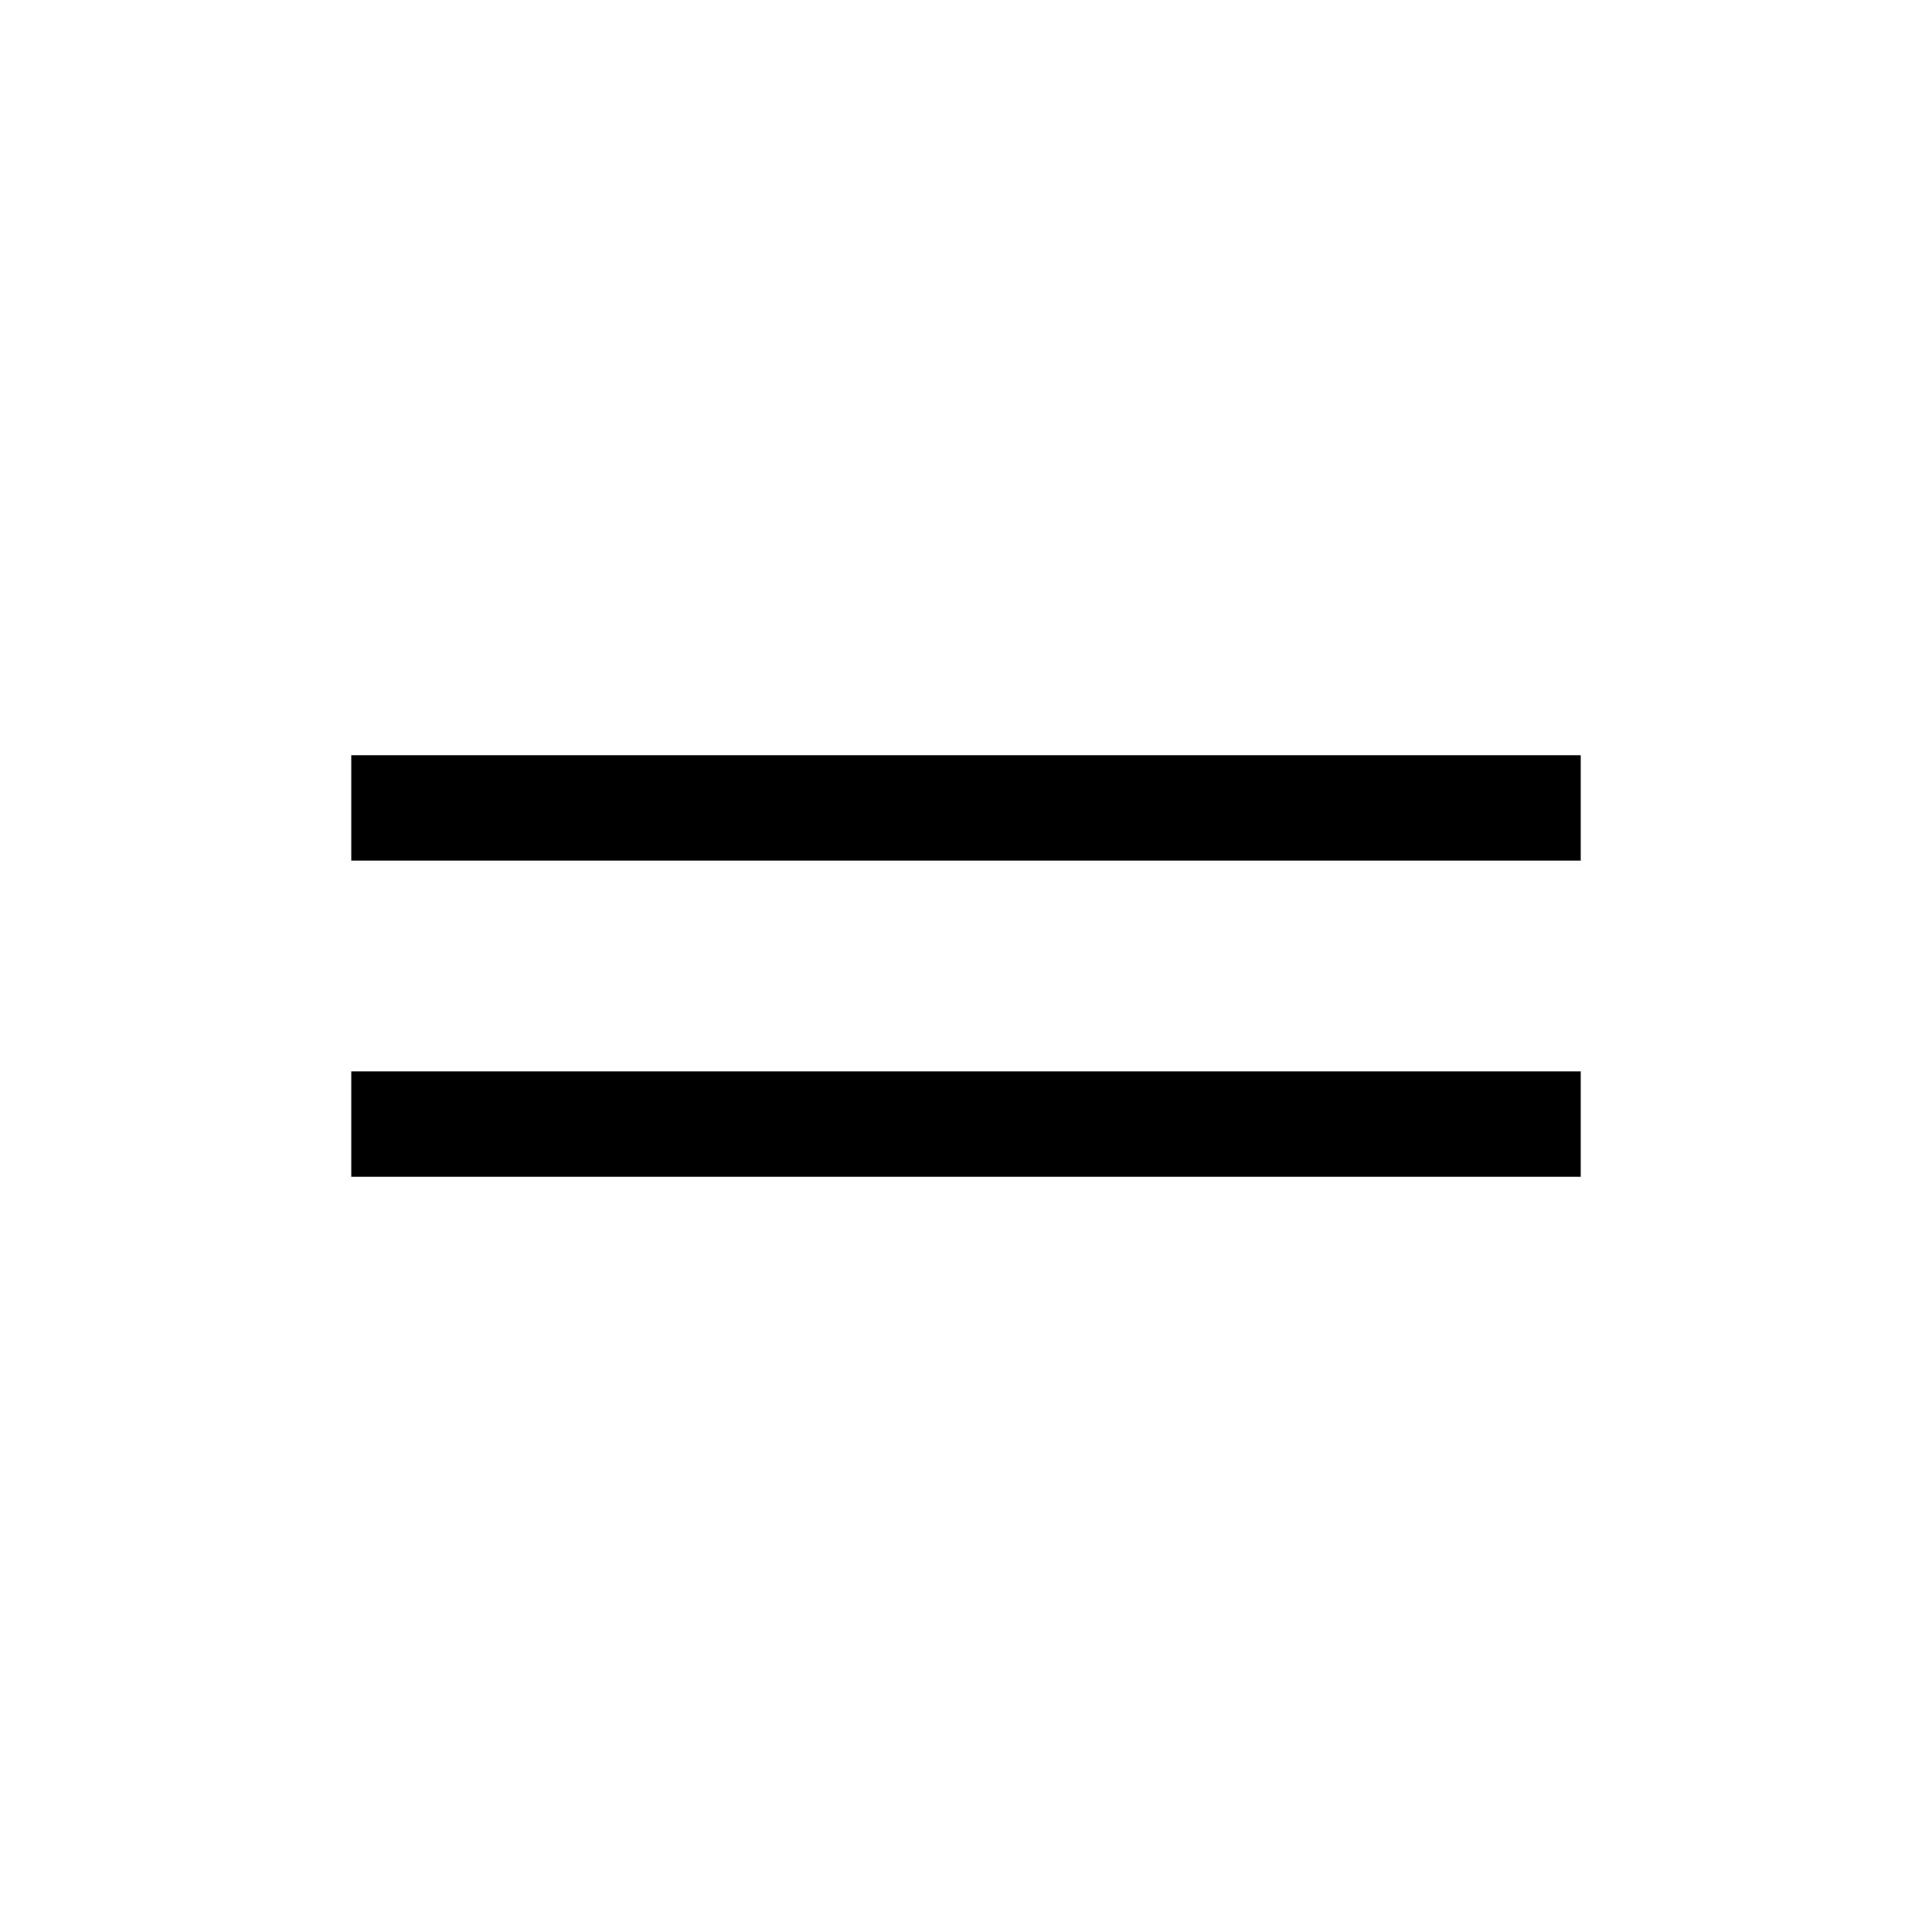
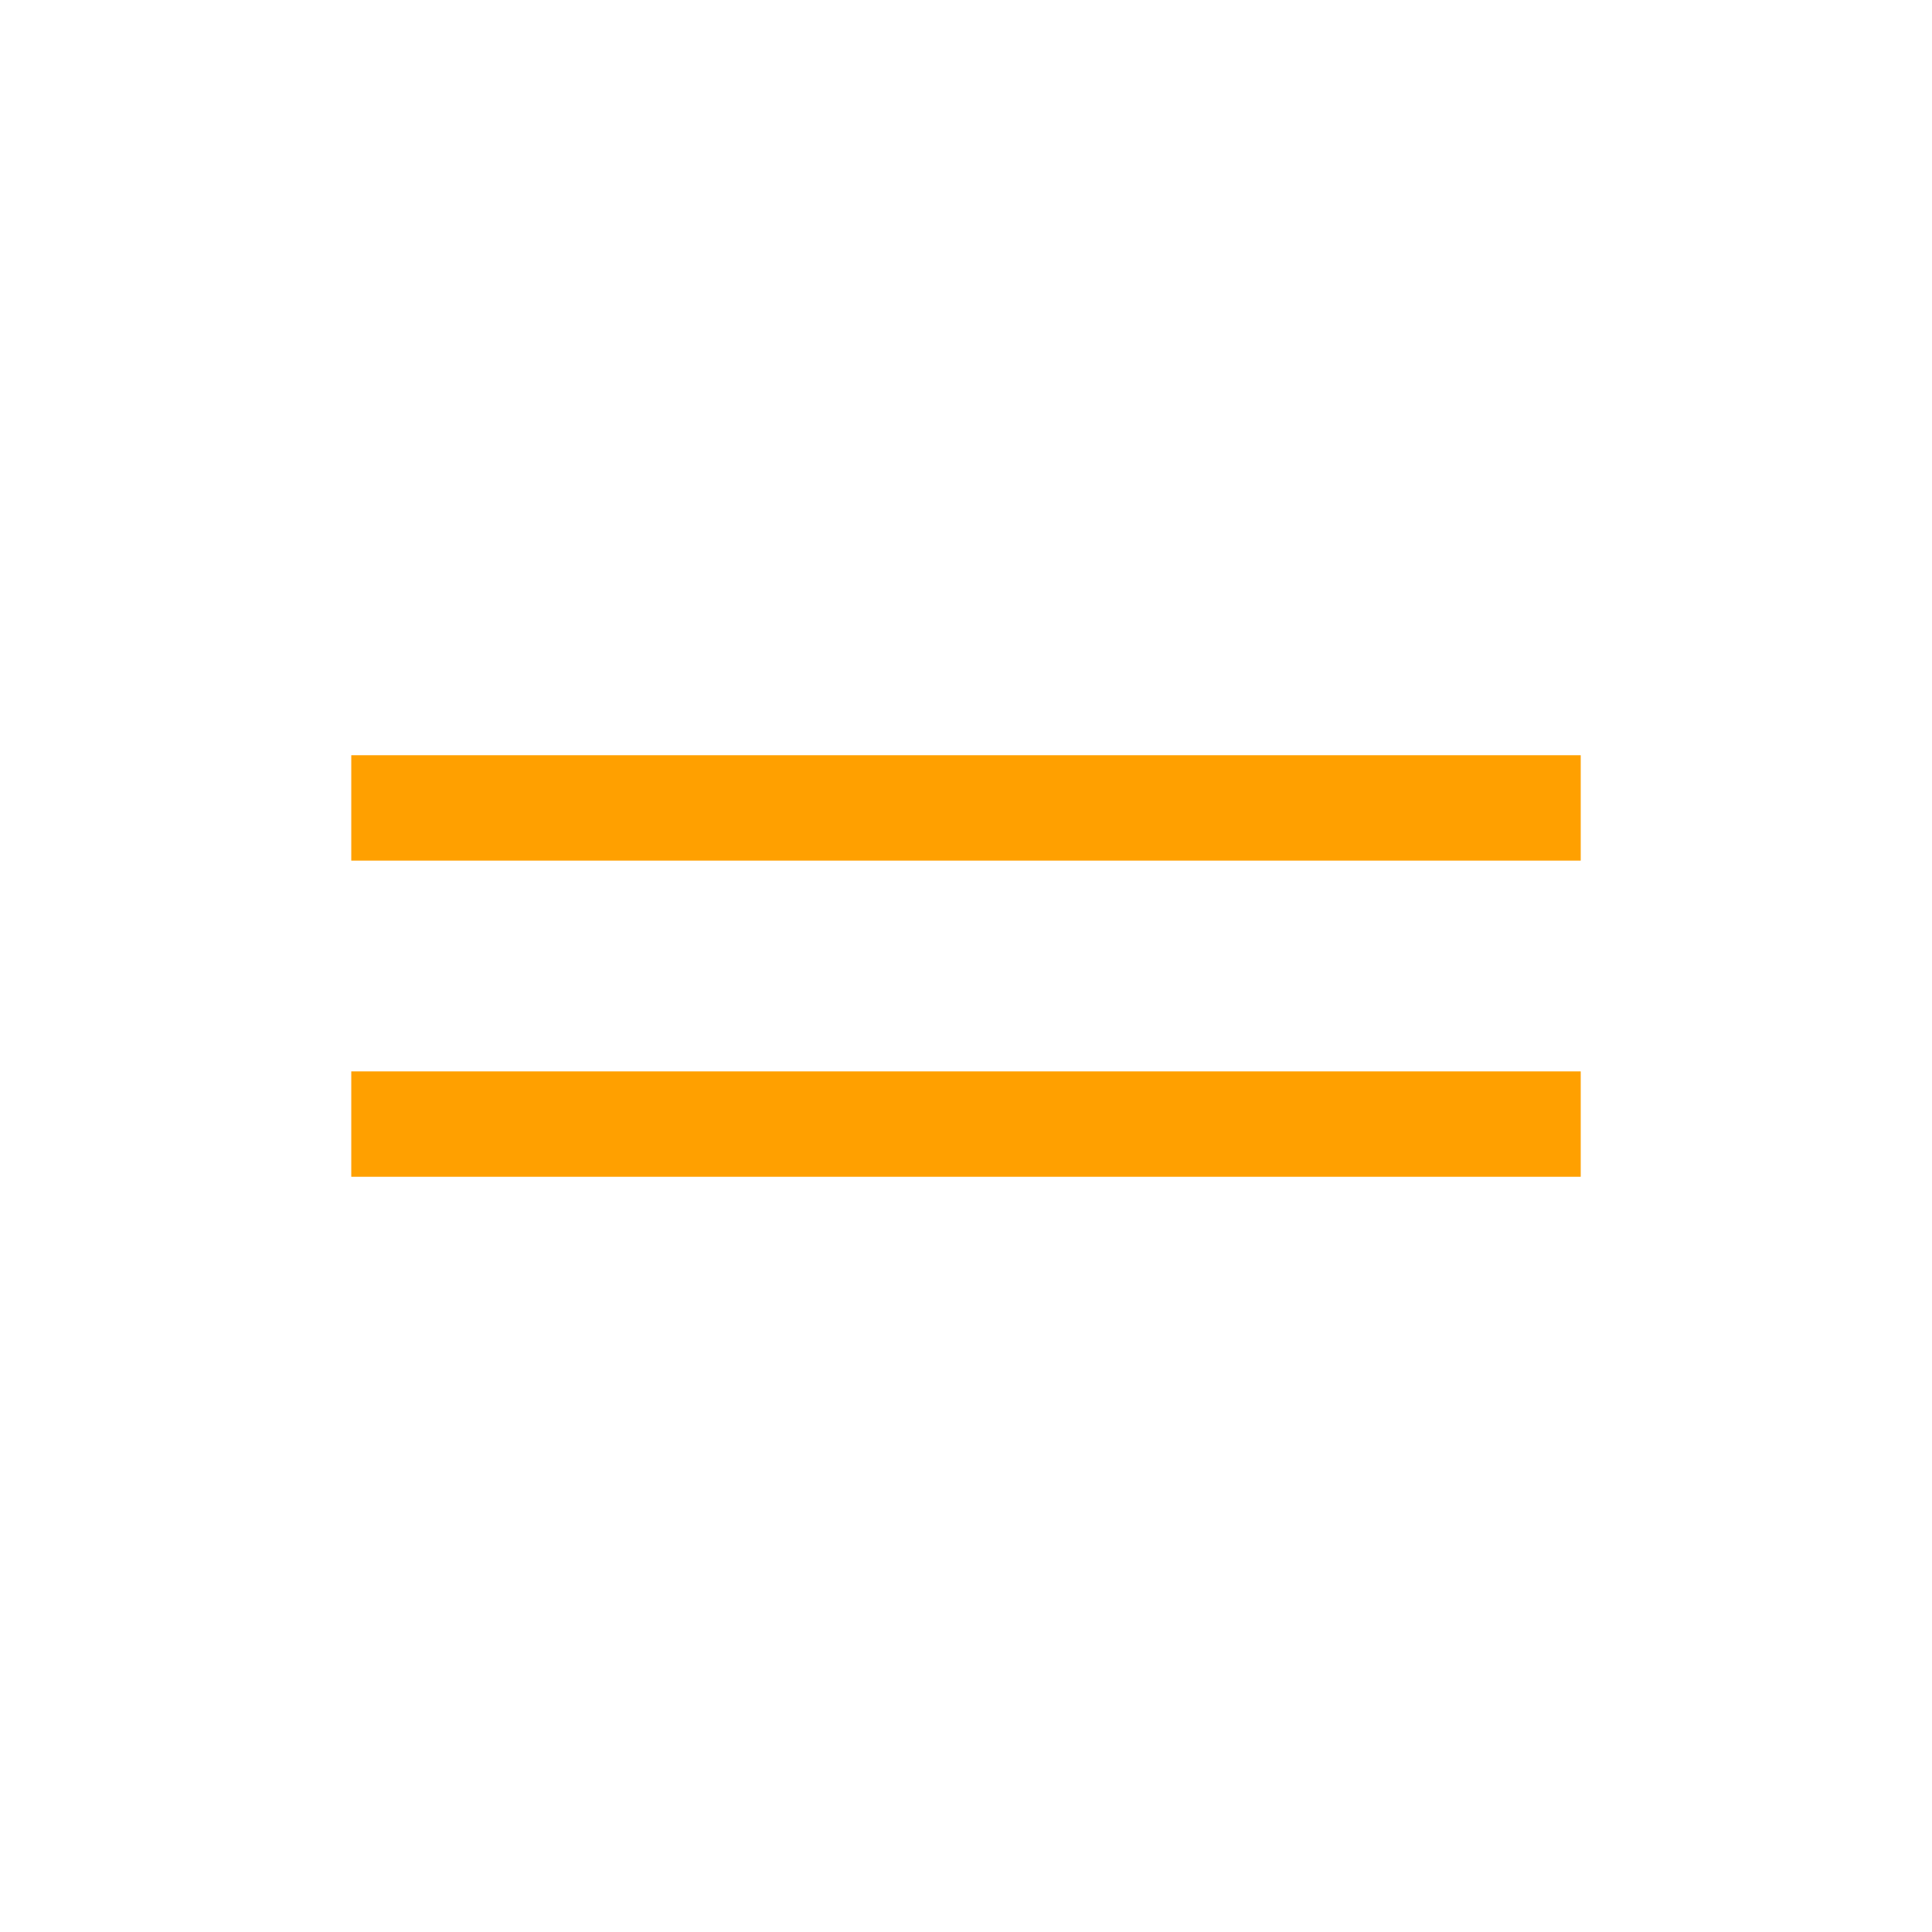
<svg xmlns="http://www.w3.org/2000/svg" version="1.1" width="55" height="55" viewBox="-27.5 -27.5 55 55" id="svg2">
-   <g id="ww_10" style="fill:none;stroke:#000000;stroke-width:3">
-     <path d="m -17.5,-4.5 h 35 m -35,9 h 35" id="path6" />
+   <defs id="defs13" />
+   <g id="ww_10" style="fill:#ffa000;stroke:#ffa000;stroke-width:3;stroke-opacity:1;fill-opacity:1">
+     <path d="m -17.5,-4.5 h 35 m -35,9 h 35" id="path6" style="stroke:#ffa000;stroke-opacity:1;fill:#ffa000;fill-opacity:1" />
  </g>
</svg>
